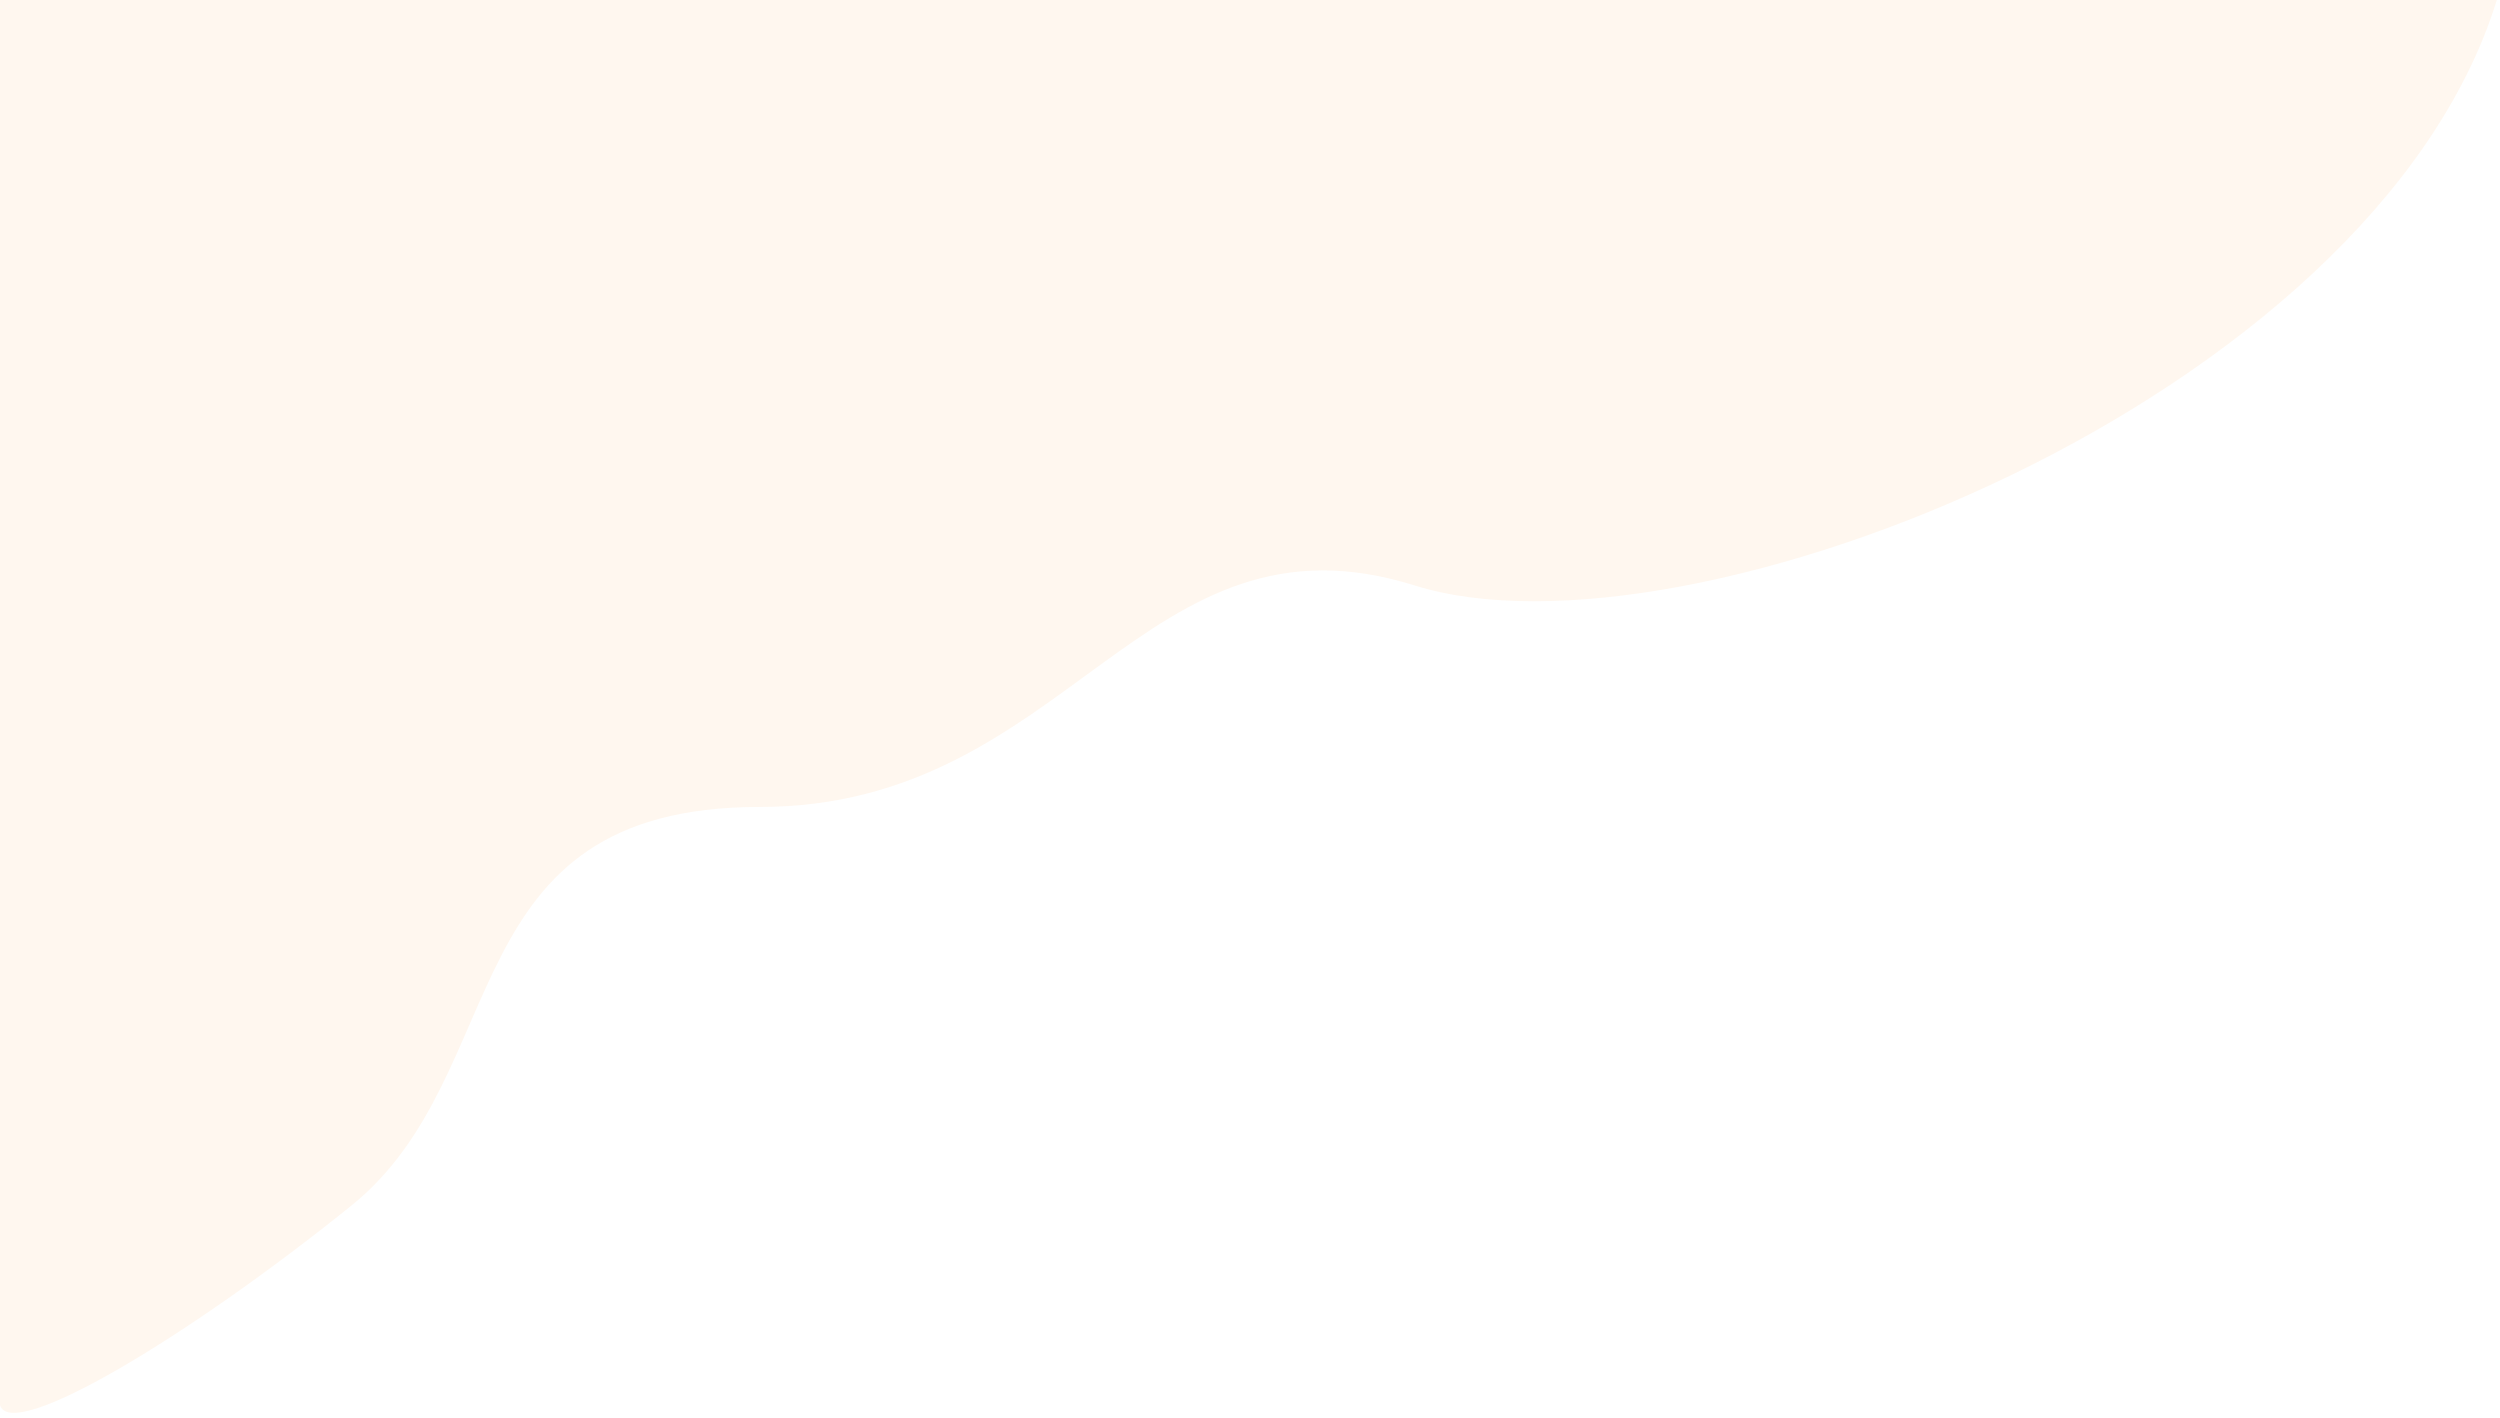
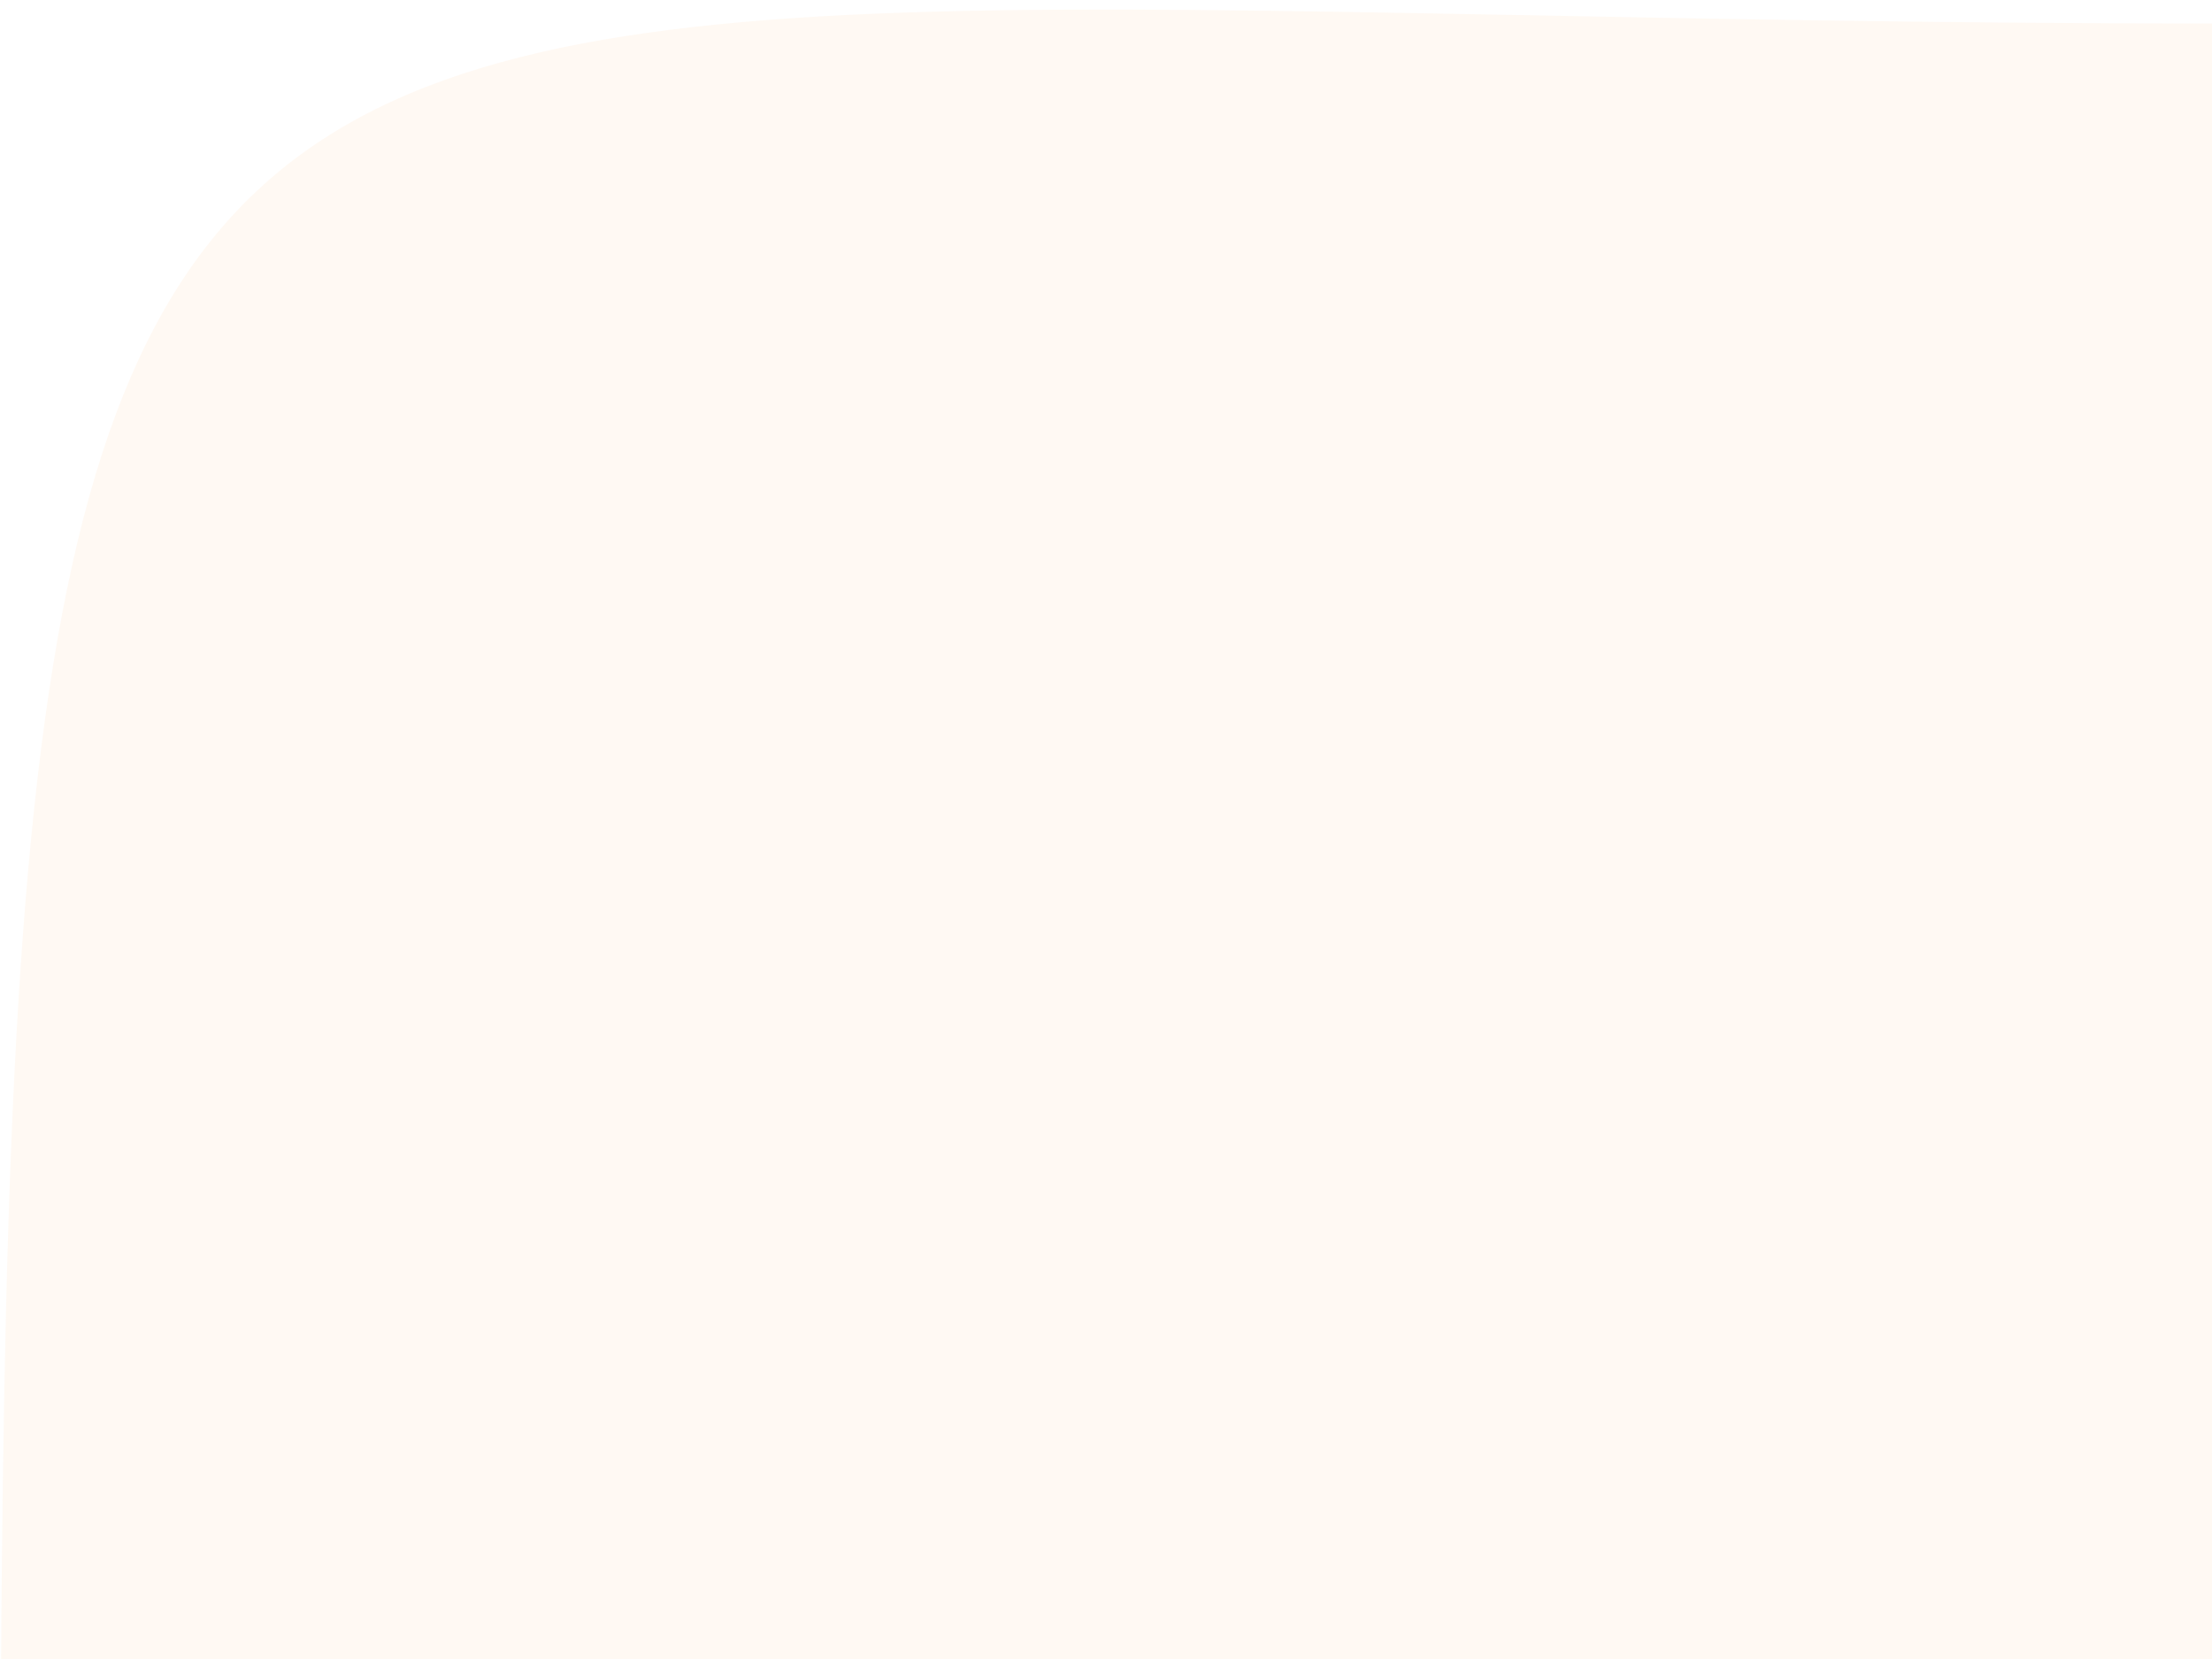
- <svg xmlns="http://www.w3.org/2000/svg" width="395" height="224" viewBox="0 0 395 224" fill="none">
-   <path d="M223.5 92.5C266.5 106 374.876 63.353 394.5 0H0V222C1.77 227.957 29.509 211.443 55.5 190.5C81.491 169.557 71 127.5 120 127.5C169 127.5 180.5 79 223.5 92.5Z" fill="#FFA133" fill-opacity="0.08" />
+ <svg xmlns="http://www.w3.org/2000/svg" width="800" height="600" viewBox="0 0 800 600" fill="none">
+   <path d="M2.20696e-05 800C5.94602e-06 -109.776 -1.065 8.5 800 8.5V800L2.20696e-05 800Z" fill="#FFA133" fill-opacity="0.06" />
</svg>
